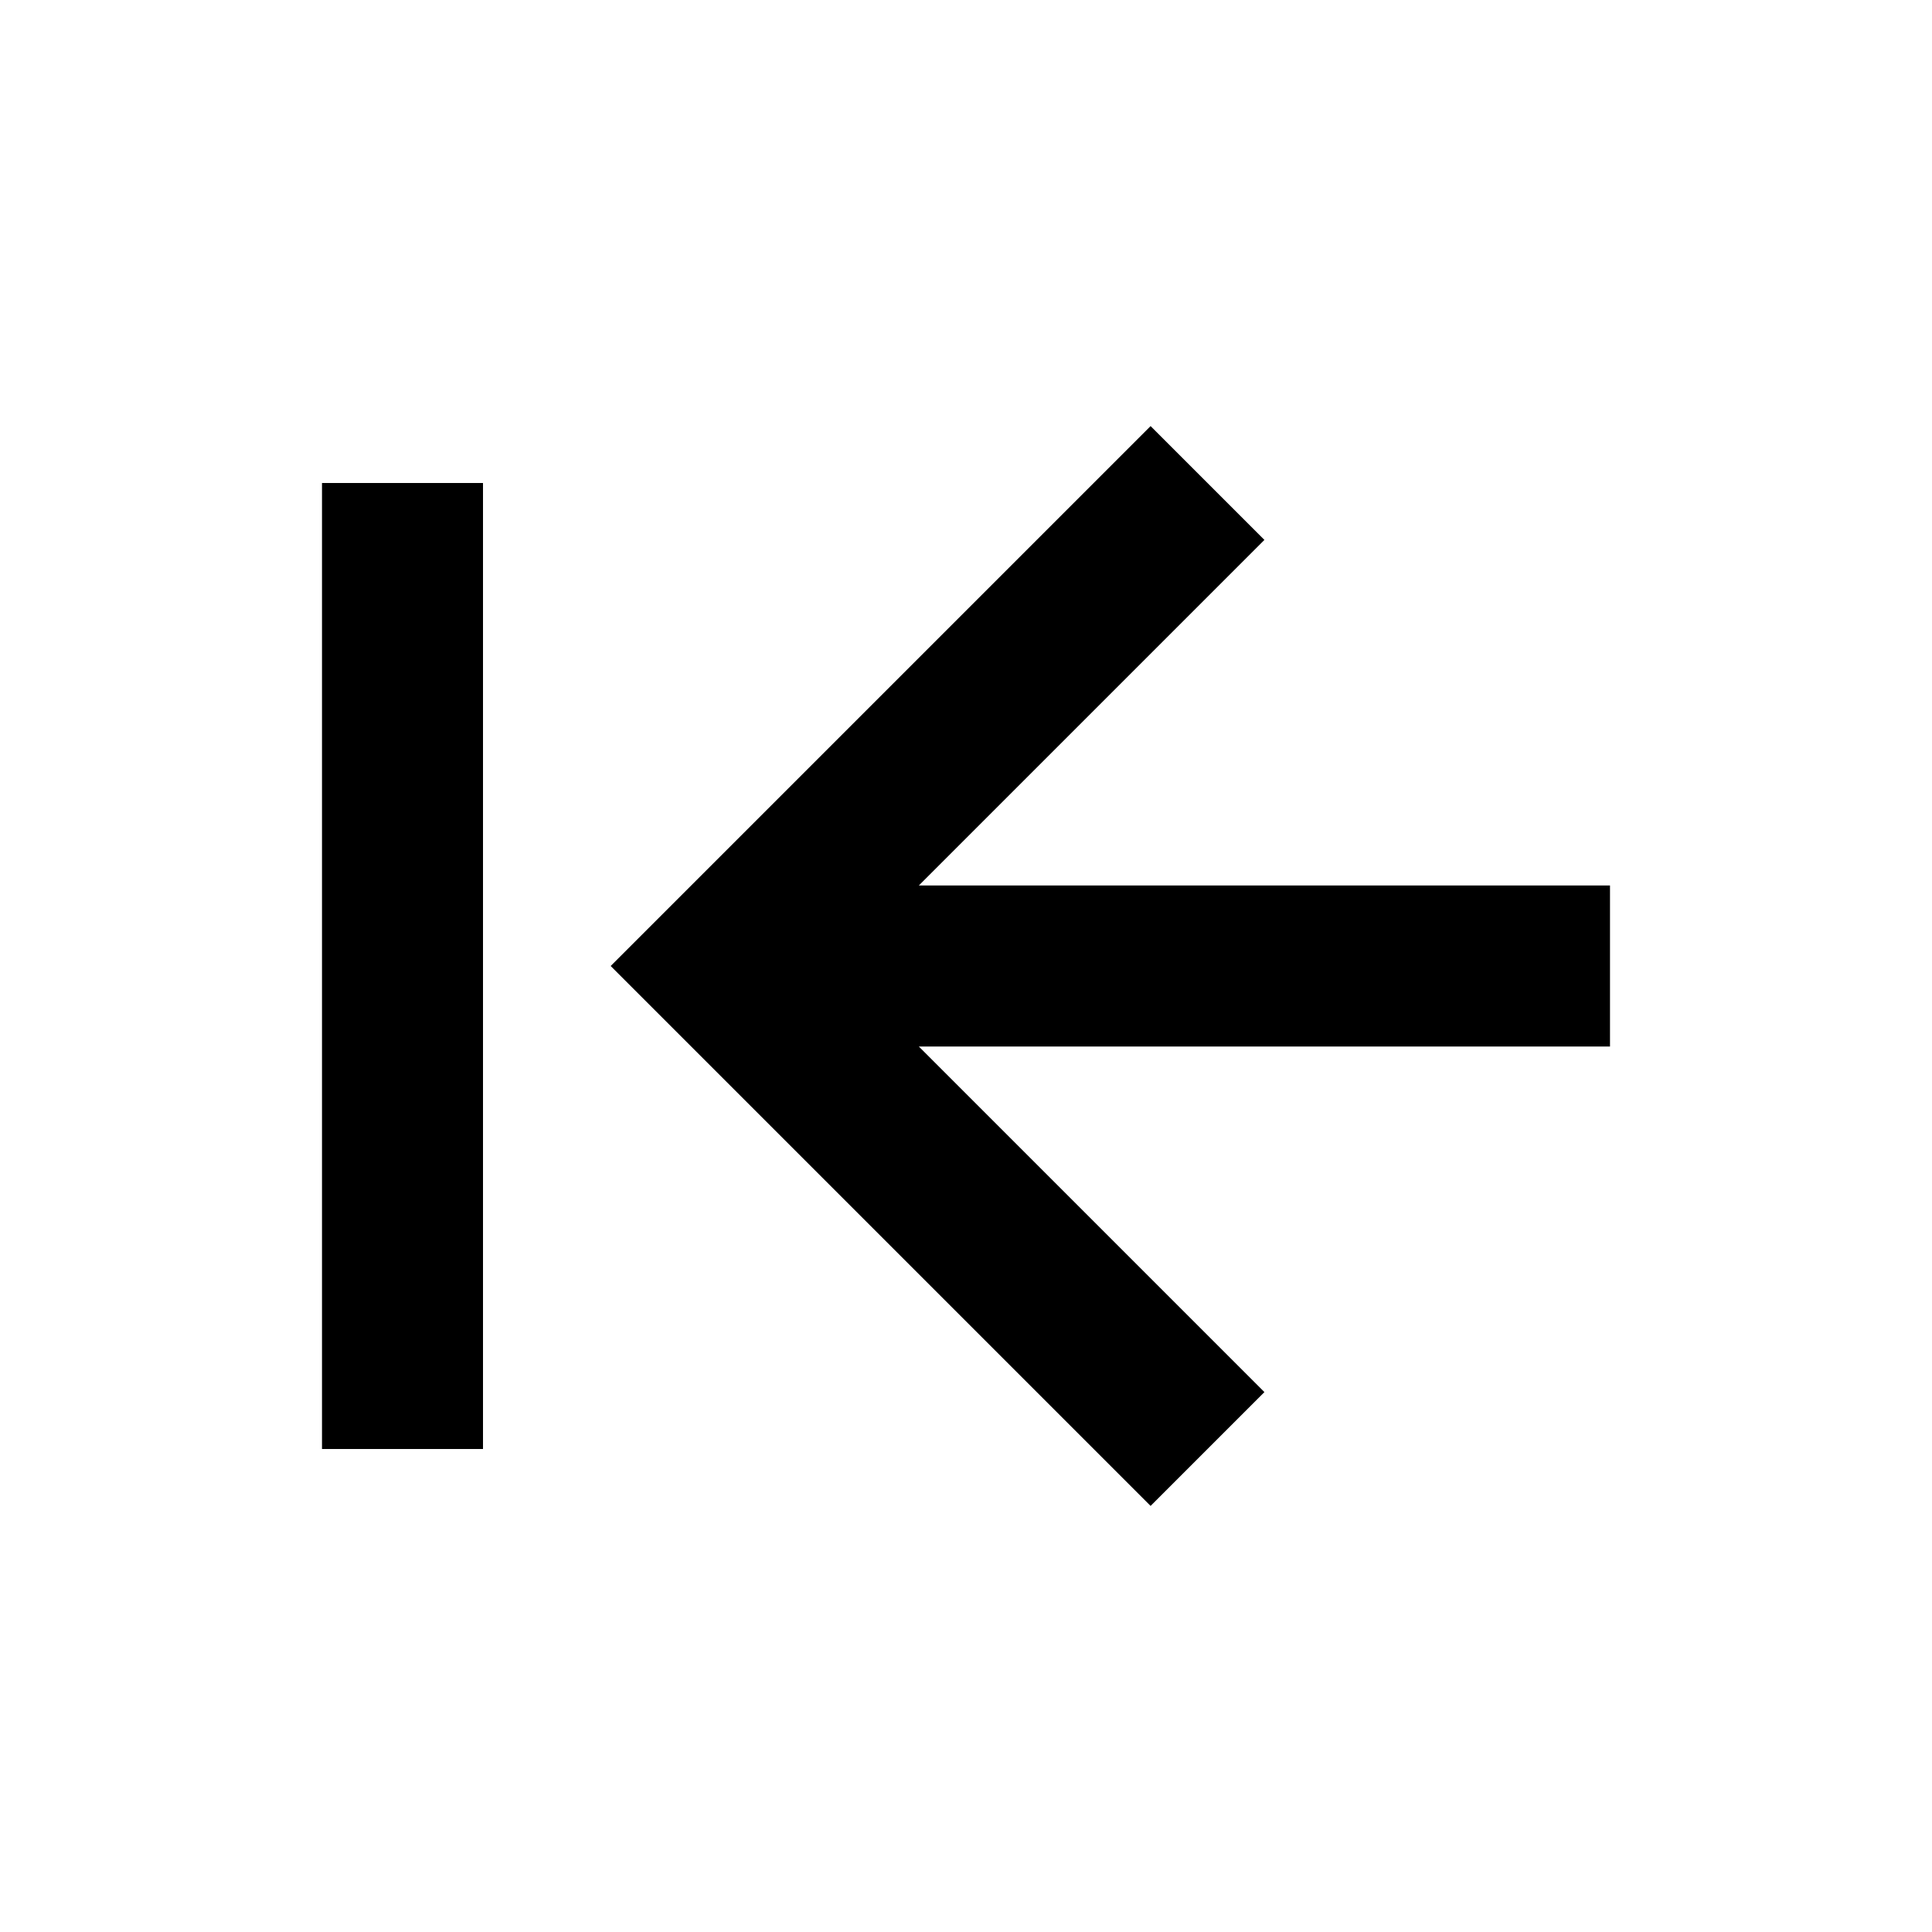
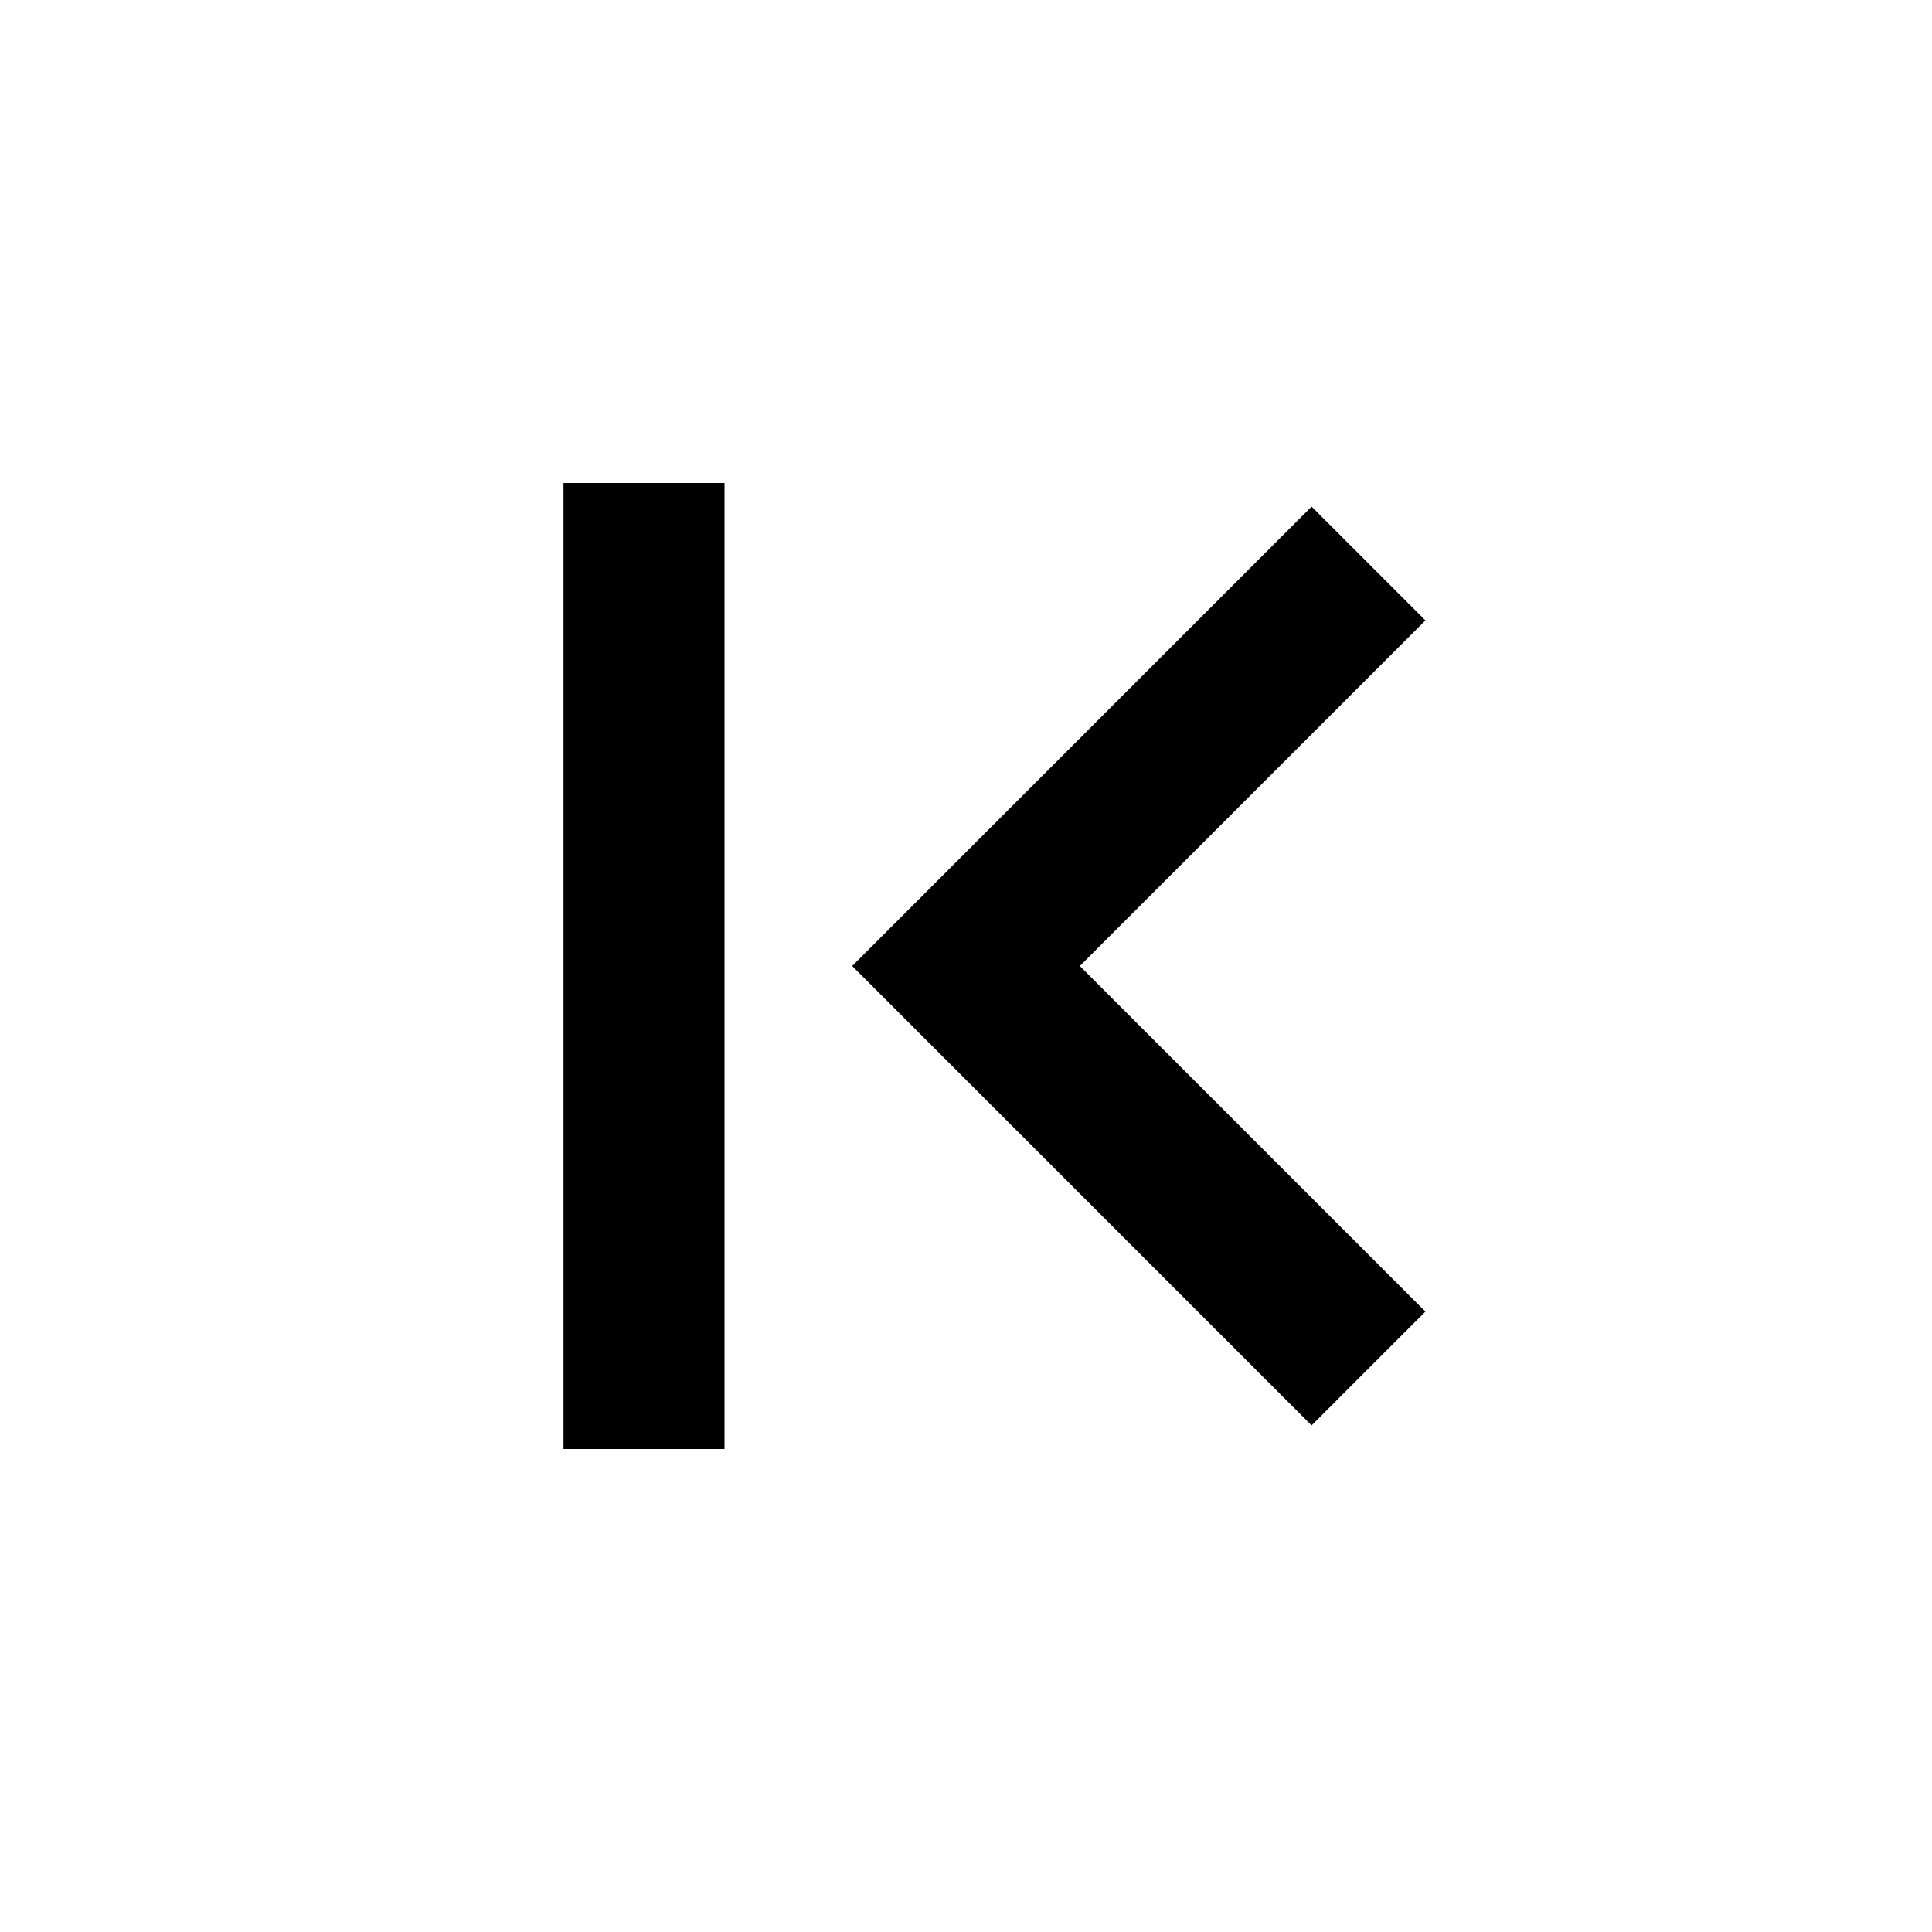
<svg xmlns="http://www.w3.org/2000/svg" fill="#000000" width="800px" height="800px" viewBox="0 0 24 24">
-   <path d="M4 6h2v12H4zm10.293-.707L7.586 12l6.707 6.707 1.414-1.414L11.414 13H20v-2h-8.586l4.293-4.293z" />
+   <path d="m16.293 17.707 1.414-1.414L13.414 12l4.293-4.293-1.414-1.414L10.586 12zM7 6h2v12H7z" />
</svg>
